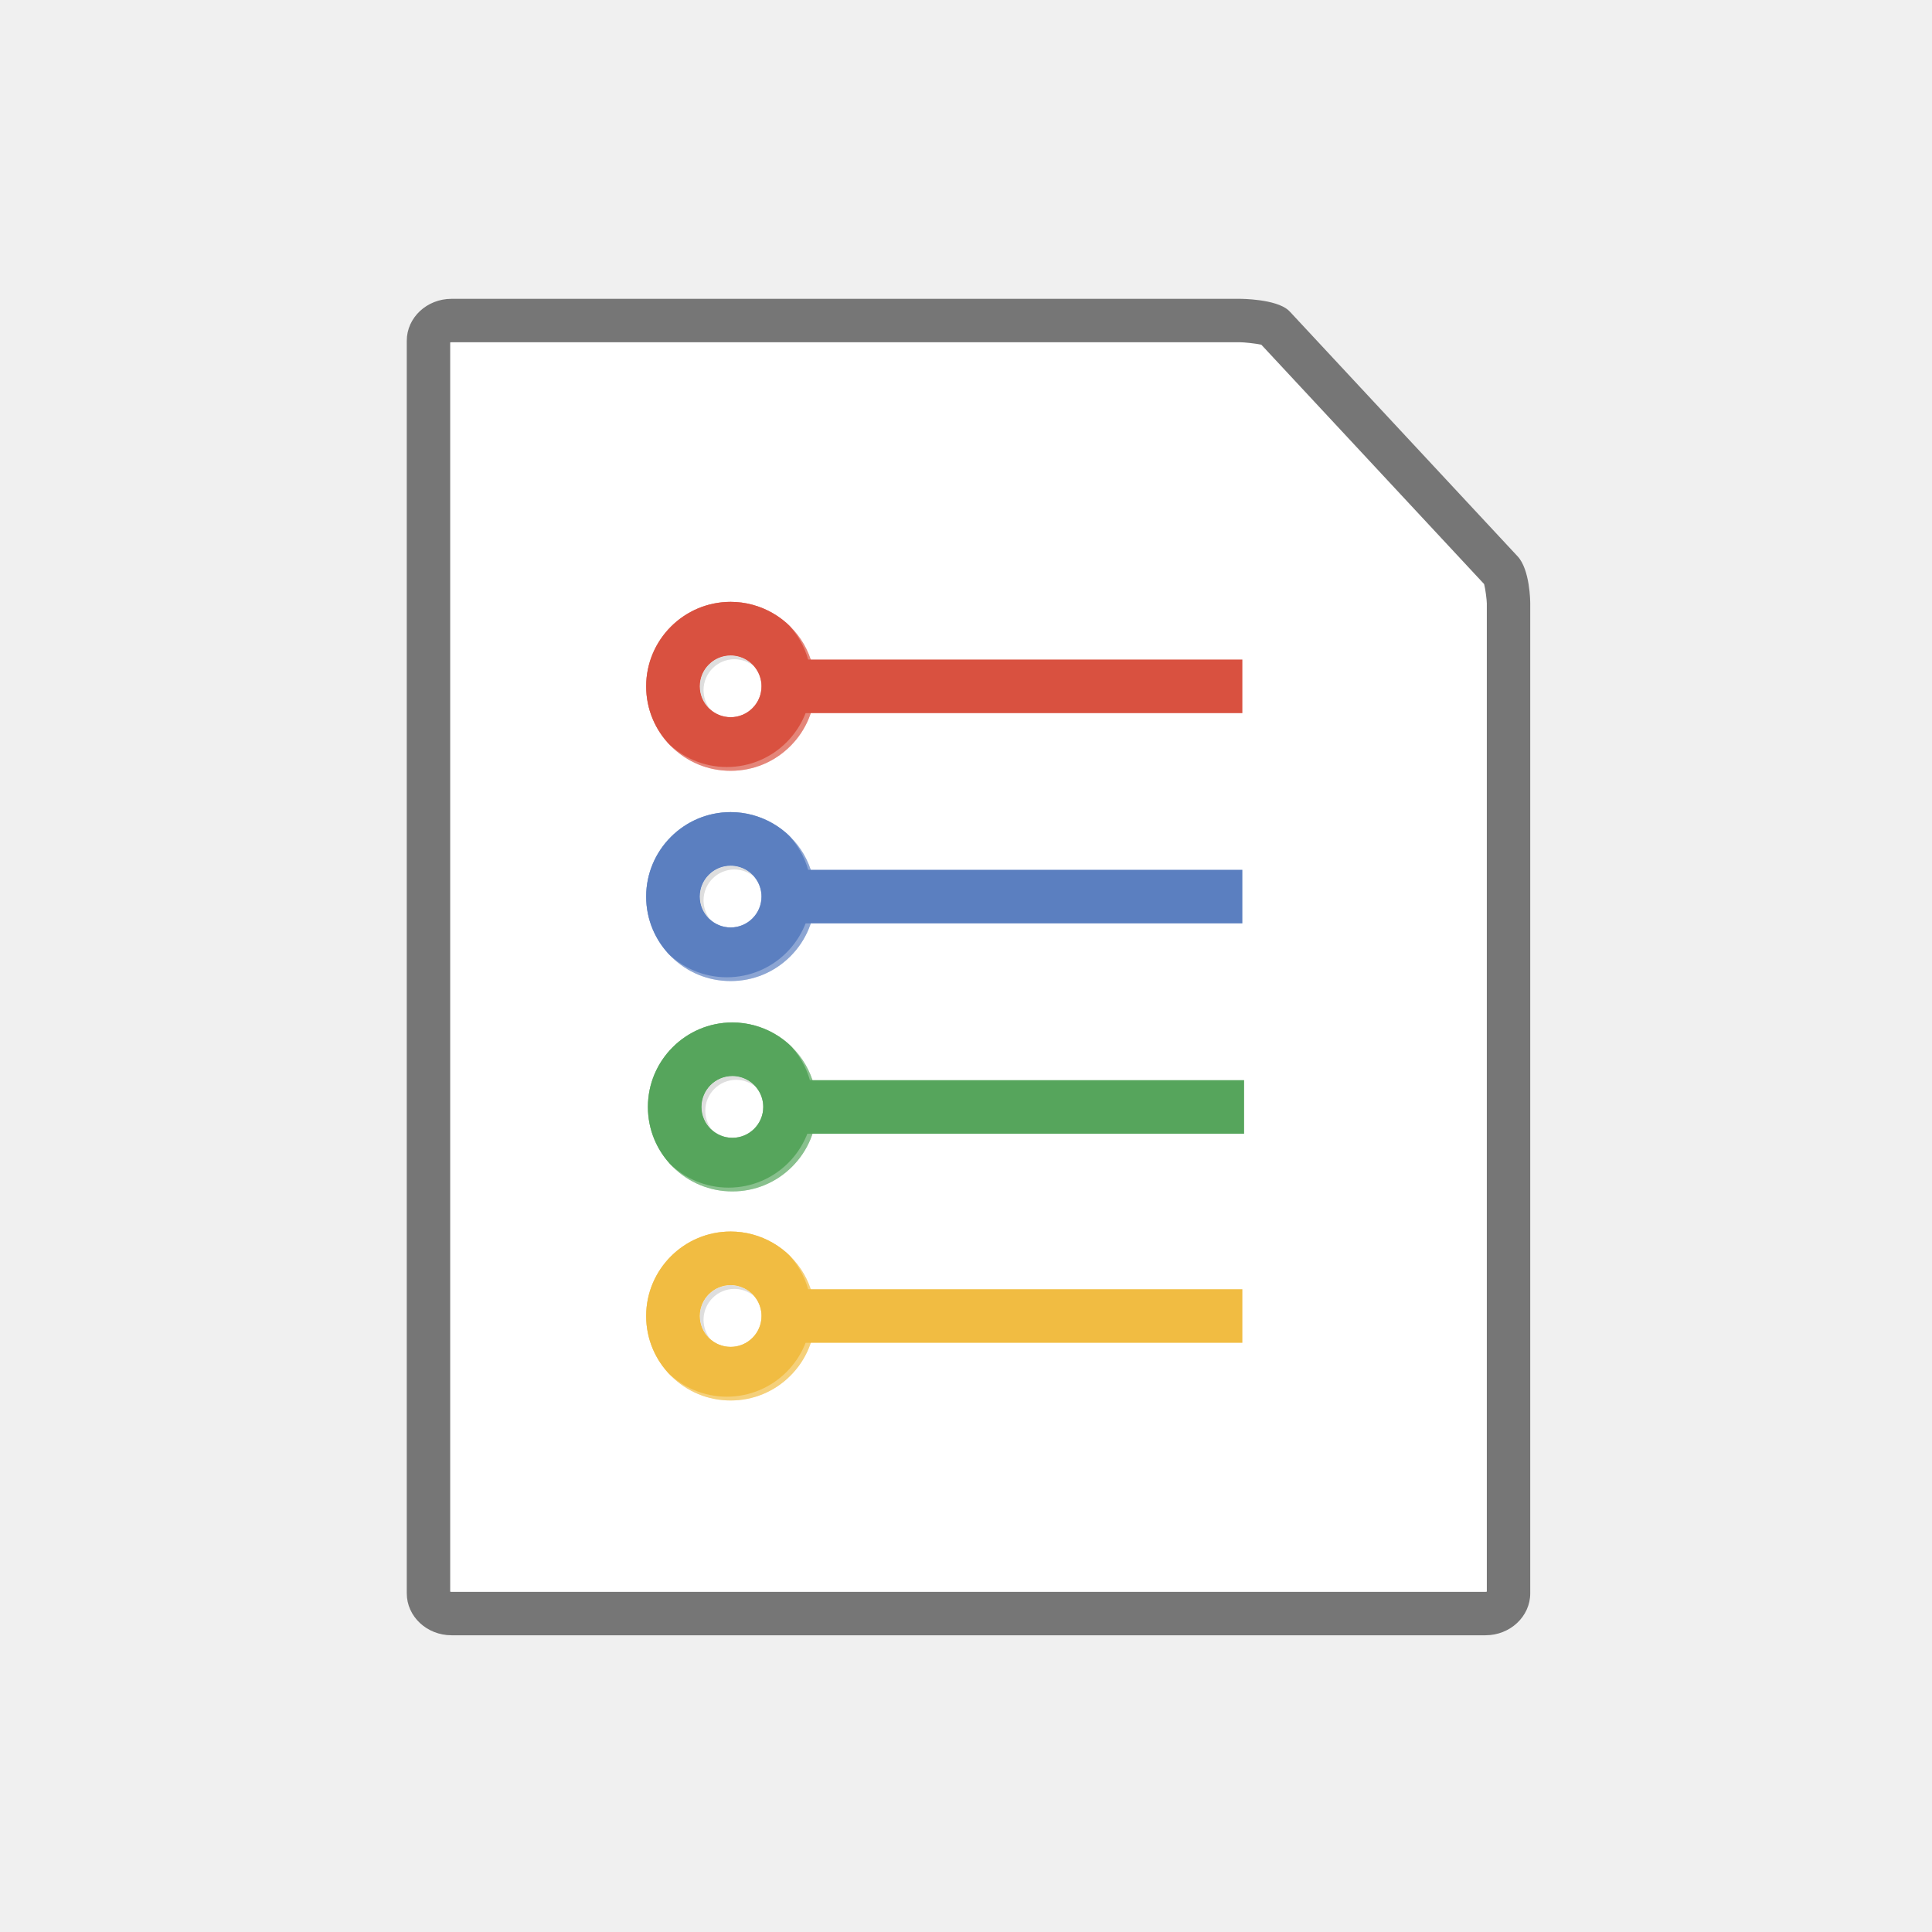
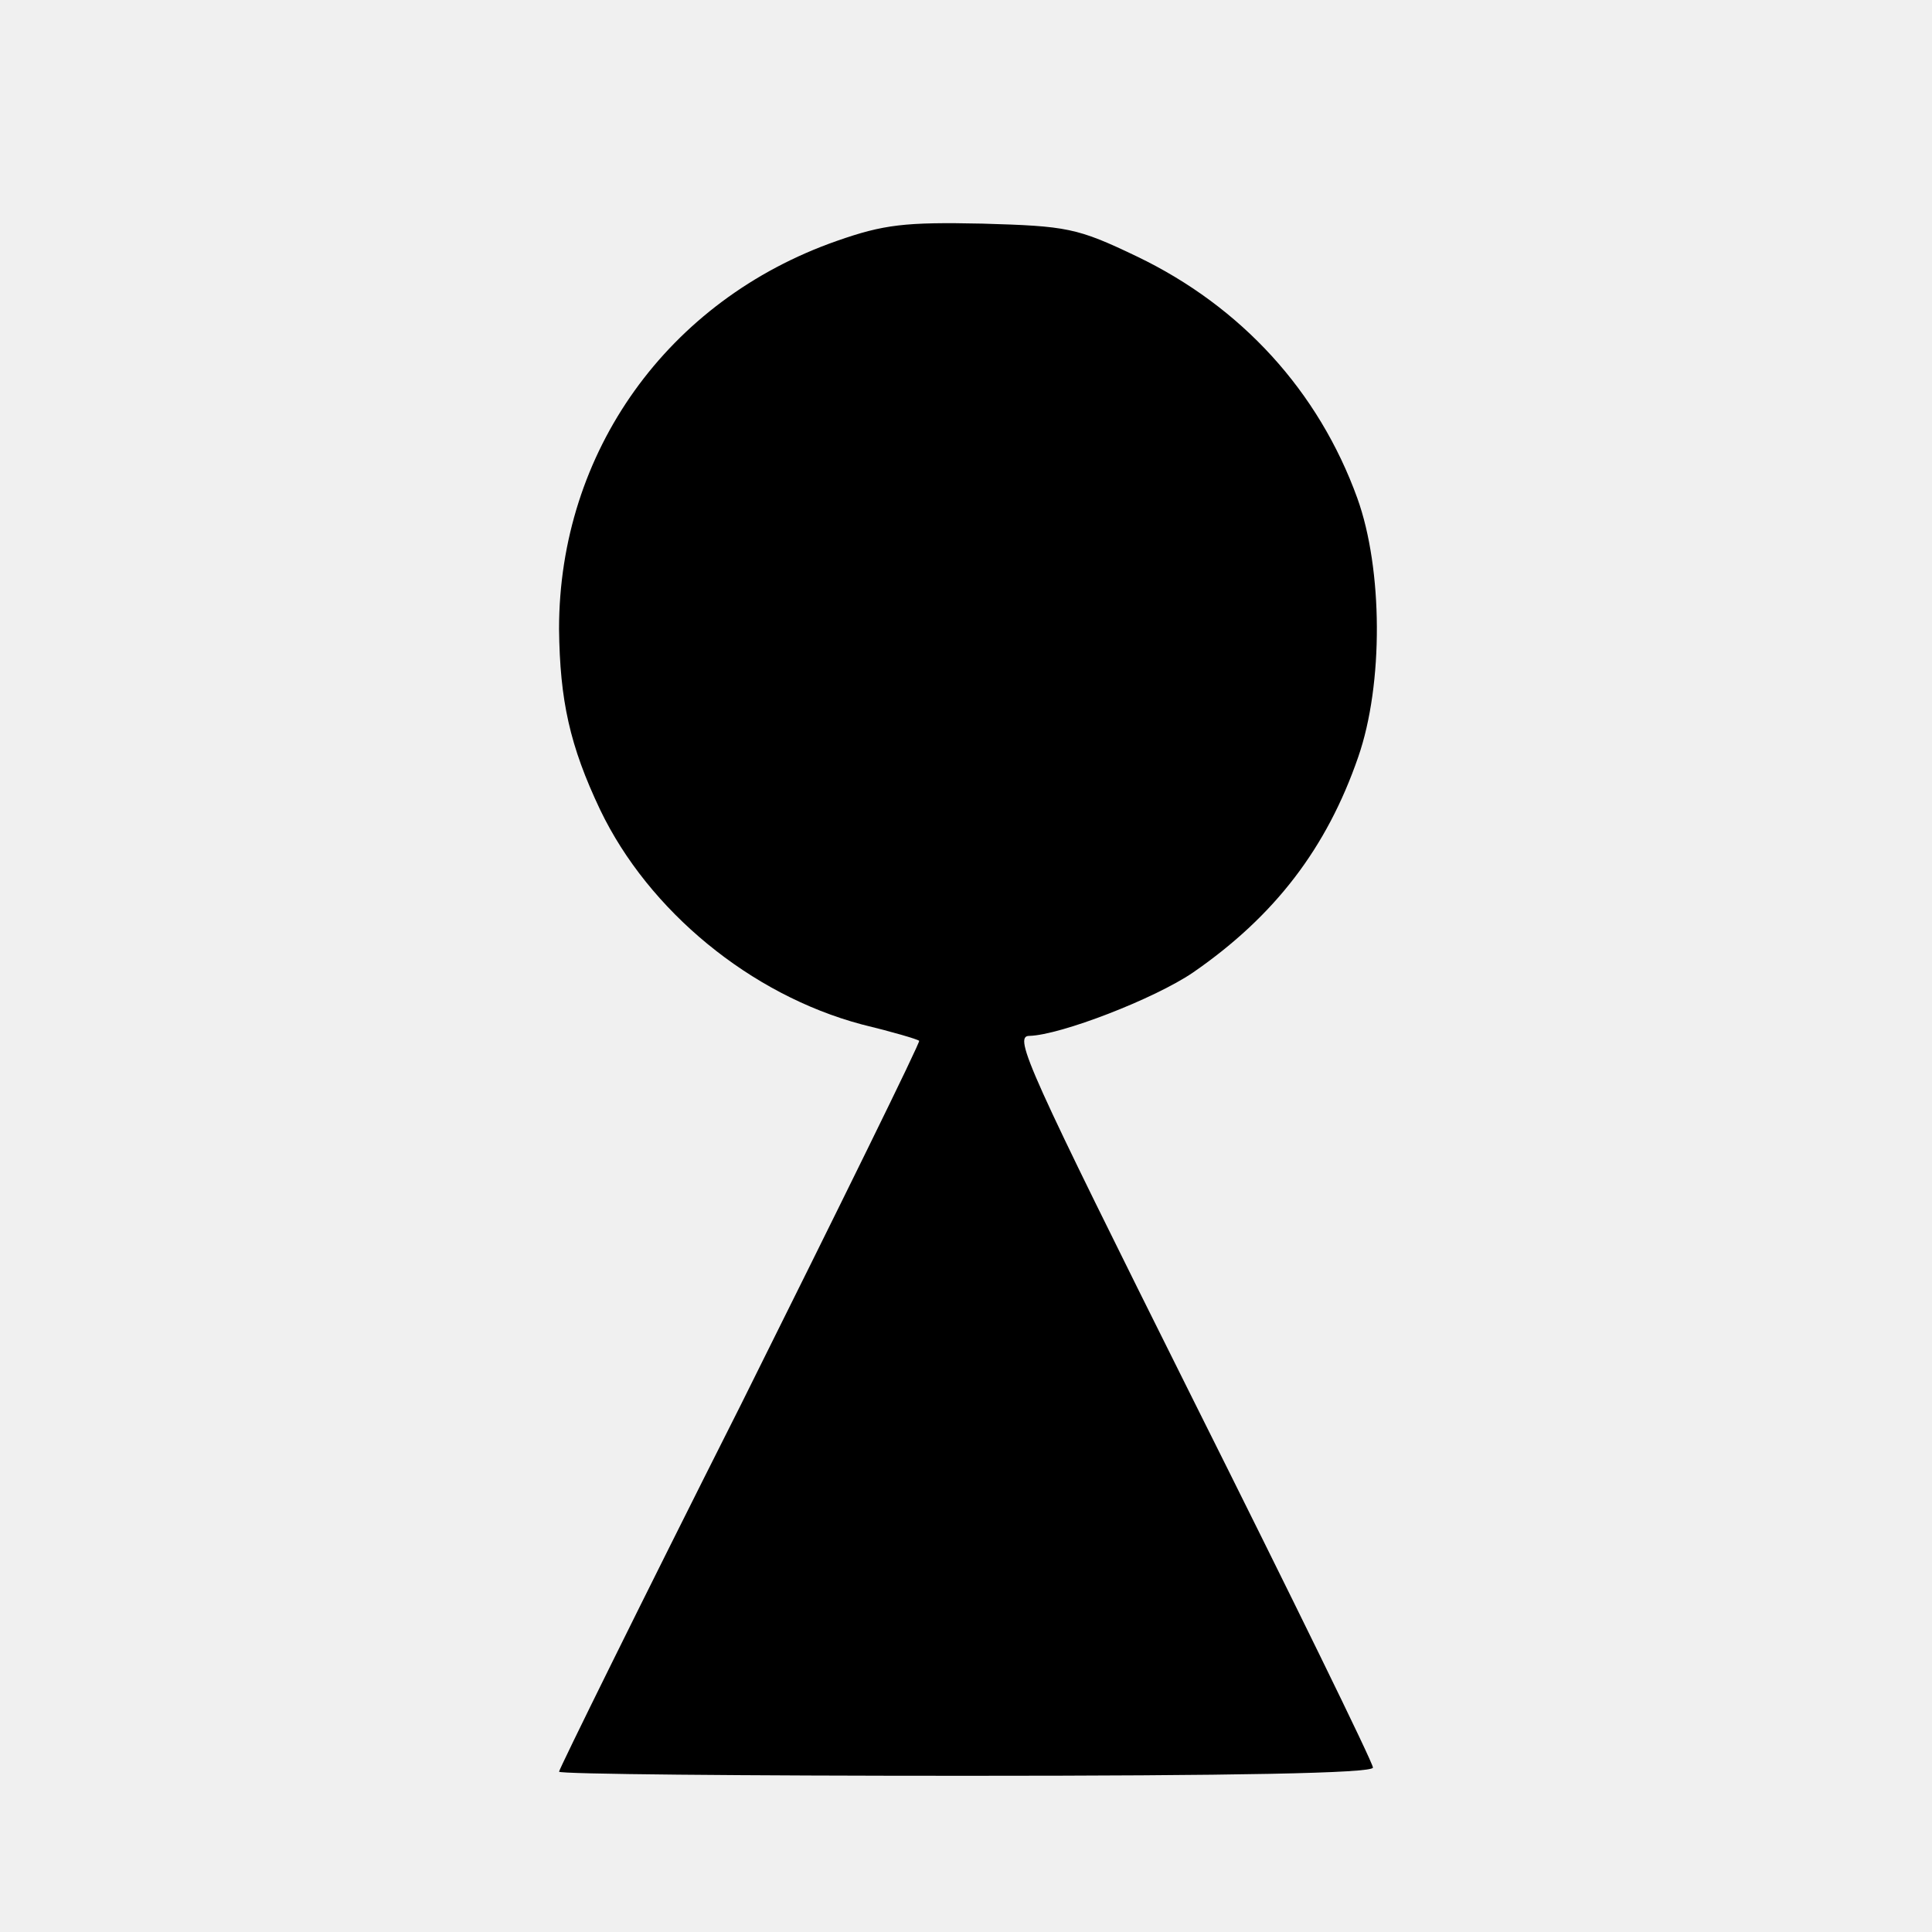
- <svg xmlns="http://www.w3.org/2000/svg" xmlns:xlink="http://www.w3.org/1999/xlink" id="Layer_1" viewBox="0 0 500 500" style="enable-background:new 0 0 500 500">
-   <g>
-     <path style="fill:#fff" d="M116.853 421.972c-5.704.0-10.344-4.313-10.344-9.613V88.183c0-5.3 4.64-9.612 10.344-9.612H320.858c3.035.0 9.396.55 11.751 2.63l.354.344 58.905 63.291c2.31 2.491 2.92 8.493 2.92 11.318v256.204c0 5.3-4.641 9.613-10.344 9.613H116.853z" />
-     <g>
-       <g>
-         <g>
-           <path style="fill:#767676" d="M384.445 423.207H116.852c-6.384.0-11.579-4.866-11.579-10.847V88.183c0-5.98 5.195-10.846 11.579-10.846h204.006c.377.0 9.279.033 12.568 2.939l.395.383 58.951 63.337c3.213 3.465 3.251 11.792 3.251 12.159v256.204C396.023 418.341 390.828 423.207 384.445 423.207zM116.508 411.919c.085.028.2.053.344.053h267.592c.144.0.258-.025.344-.053V156.156c-.008-.903-.359-3.735-.703-5.004l-57.653-61.942c-1.465-.318-4.453-.639-5.574-.639H116.852c-.143.0-.259.024-.344.053V411.919zm267.453-261.149v0 0zM327.032 89.371v.001V89.371z" />
-         </g>
-       </g>
-     </g>
-     <g>
-       <g>
-         <path style="fill:#5b7fc0" d="M189.087 210.175l.001-.001c7.775.001 15.03 4.186 18.932 10.923 1.918 3.316 2.93 7.101 2.929 10.938.0 5.839-2.273 11.33-6.403 15.46-4.129 4.129-9.619 6.403-15.458 6.403-5.839.0-11.328-2.273-15.458-6.403s-6.403-9.619-6.406-15.463c.001-6.025 2.454-11.49 6.412-15.447C177.595 212.627 183.06 210.174 189.087 210.175zM197.08 232.033c.001-1.404-.369-2.787-1.063-3.989-1.429-2.468-4.083-3.999-6.93-4.002-4.408.002-7.993 3.588-7.993 7.993.0 2.136.832 4.143 2.343 5.654 1.508 1.508 3.516 2.34 5.65 2.341 2.136.0 4.144-.831 5.654-2.34S197.082 234.172 197.08 232.033z" />
-         <path style="opacity:.3;fill:#fff" d="M189.09 210.176c7.776.0 15.028 4.183 18.926 10.915 1.92 3.314 2.938 7.099 2.935 10.946.002 12.064-9.806 21.864-21.861 21.861-12.055.002-21.864-9.807-21.861-21.861.0-6.029 2.452-11.492 6.412-15.452C177.598 212.628 183.061 210.176 189.09 210.176zM197.084 232.037c0-1.408-.371-2.789-1.07-3.996-1.427-2.466-4.08-3.998-6.924-3.998-4.401-.005-7.992 3.582-7.994 7.994.002 4.408 3.587 7.992 7.994 7.994 2.203.0 4.202-.898 5.648-2.344C196.186 236.239 197.084 234.24 197.084 232.037z" />
-         <g>
-           <defs>
-             <path id="SVGID_1_" d="M194.738 237.688c-1.446 1.446-3.445 2.344-5.648 2.344-4.408-.002-7.992-3.587-7.994-7.994.002-4.412 3.594-7.999 7.994-7.994 2.844.0 5.497 1.532 6.924 3.998.699 1.207 1.07 2.588 1.07 3.996C197.084 234.24 196.186 236.239 194.738 237.688z" />
-           </defs>
-           <clipPath id="SVGID_2_">
-             <use xlink:href="#SVGID_1_" style="overflow:visible" />
-           </clipPath>
-           <path style="clip-path:url(#SVGID_2_);fill:#fff" d="M190.07 225.024c-4.401-.005-7.992 3.582-7.994 7.994.001 1.955.709 3.745 1.878 5.135-1.745-1.467-2.857-3.663-2.859-6.116.002-4.412 3.594-7.999 7.994-7.994 2.38-1e-4 4.616 1.083 6.122 2.879C193.788 225.725 191.977 225.024 190.07 225.024z" />
-           <path style="opacity:.13;clip-path:url(#SVGID_2_);fill:#020202" d="M190.07 225.024c-4.401-.005-7.992 3.582-7.994 7.994.001 1.955.709 3.745 1.878 5.135-1.745-1.467-2.857-3.663-2.859-6.116.002-4.412 3.594-7.999 7.994-7.994 2.38-1e-4 4.616 1.083 6.122 2.879C193.788 225.725 191.977 225.024 190.07 225.024z" />
-         </g>
-         <g>
-           <defs>
-             <path id="SVGID_3_" d="M189.09 210.176c7.776.0 15.028 4.183 18.926 10.915 1.92 3.314 2.938 7.099 2.935 10.946.002 12.064-9.806 21.864-21.861 21.861-12.055.002-21.864-9.807-21.861-21.861.0-6.029 2.452-11.492 6.412-15.452C177.598 212.628 183.061 210.176 189.09 210.176zM197.084 232.037c0-1.408-.371-2.789-1.07-3.996-1.427-2.466-4.08-3.998-6.924-3.998-4.401-.005-7.992 3.582-7.994 7.994.002 4.408 3.587 7.992 7.994 7.994 2.203.0 4.202-.898 5.648-2.344C196.186 236.239 197.084 234.24 197.084 232.037z" />
-           </defs>
-           <clipPath id="SVGID_4_">
-             <use xlink:href="#SVGID_3_" style="overflow:visible" />
-           </clipPath>
-           <path style="clip-path:url(#SVGID_4_);fill:#5b7fc0" d="M172.66 215.605c-3.96 3.96-6.412 9.424-6.412 15.452-.002 12.055 9.807 21.864 21.861 21.861 12.055.002 21.864-9.797 21.861-21.861.002-3.848-1.015-7.633-2.935-10.946-3.898-6.732-11.15-10.915-18.926-10.915C182.081 209.195 176.617 211.647 172.66 215.605z" />
-         </g>
-       </g>
-       <path style="fill:#5b7fc0" d="M198.895 225.104h122.627v13.867H198.895z" />
-     </g>
-     <g>
-       <path style="fill:#d95140" d="M189.087 155.761l.001-.001c7.775.001 15.03 4.186 18.932 10.923 1.918 3.316 2.93 7.101 2.929 10.938.0 5.839-2.273 11.33-6.403 15.46-4.129 4.129-9.619 6.403-15.458 6.403-5.839.0-11.328-2.273-15.458-6.403s-6.403-9.619-6.406-15.463c.001-6.025 2.454-11.49 6.412-15.447C177.595 158.213 183.06 155.76 189.087 155.761zM197.08 177.619c.001-1.404-.369-2.787-1.063-3.989-1.429-2.468-4.083-3.999-6.93-4.002-4.408.002-7.993 3.588-7.993 7.993.0 2.136.832 4.143 2.343 5.654 1.508 1.508 3.516 2.34 5.65 2.341 2.136.0 4.144-.831 5.654-2.34C196.251 181.767 197.082 179.758 197.08 177.619z" />
-       <path style="opacity:.3;fill:#fff" d="M189.09 155.762c7.776.0 15.028 4.183 18.926 10.915 1.92 3.313 2.938 7.099 2.935 10.946.002 12.064-9.806 21.864-21.861 21.861-12.055.002-21.864-9.807-21.861-21.861.0-6.029 2.452-11.492 6.412-15.452C177.598 158.213 183.061 155.762 189.09 155.762zM197.084 177.623c0-1.408-.371-2.789-1.07-3.996-1.427-2.466-4.08-3.998-6.924-3.998-4.401-.005-7.992 3.582-7.994 7.994.002 4.408 3.587 7.992 7.994 7.994 2.203.0 4.202-.898 5.648-2.344C196.186 181.825 197.084 179.826 197.084 177.623z" />
-       <g>
-         <defs>
-           <path id="SVGID_5_" d="M194.738 183.273c-1.446 1.446-3.445 2.344-5.648 2.344-4.408-.002-7.992-3.587-7.994-7.994.002-4.412 3.594-7.999 7.994-7.994 2.844.0 5.497 1.532 6.924 3.998.699 1.207 1.07 2.588 1.07 3.996C197.084 179.826 196.186 181.825 194.738 183.273z" />
-         </defs>
-         <clipPath id="SVGID_6_">
-           <use xlink:href="#SVGID_5_" style="overflow:visible" />
-         </clipPath>
-         <path style="clip-path:url(#SVGID_6_);fill:#fff" d="M190.07 170.609c-4.401-.005-7.992 3.582-7.994 7.994.001 1.955.709 3.745 1.878 5.135-1.745-1.467-2.857-3.663-2.859-6.116.002-4.412 3.594-7.999 7.994-7.994 2.38-1e-4 4.616 1.083 6.122 2.879C193.788 171.31 191.977 170.609 190.07 170.609z" />
-         <path style="opacity:.13;clip-path:url(#SVGID_6_);fill:#020202" d="M190.07 170.609c-4.401-.005-7.992 3.582-7.994 7.994.001 1.955.709 3.745 1.878 5.135-1.745-1.467-2.857-3.663-2.859-6.116.002-4.412 3.594-7.999 7.994-7.994 2.38-1e-4 4.616 1.083 6.122 2.879C193.788 171.31 191.977 170.609 190.07 170.609z" />
-       </g>
-       <g>
-         <defs>
-           <path id="SVGID_7_" d="M189.09 155.762c7.776.0 15.028 4.183 18.926 10.915 1.92 3.313 2.938 7.099 2.935 10.946.002 12.064-9.806 21.864-21.861 21.861-12.055.002-21.864-9.807-21.861-21.861.0-6.029 2.452-11.492 6.412-15.452C177.598 158.213 183.061 155.762 189.09 155.762zM197.084 177.623c0-1.408-.371-2.789-1.07-3.996-1.427-2.466-4.08-3.998-6.924-3.998-4.401-.005-7.992 3.582-7.994 7.994.002 4.408 3.587 7.992 7.994 7.994 2.203.0 4.202-.898 5.648-2.344C196.186 181.825 197.084 179.826 197.084 177.623z" />
-         </defs>
-         <clipPath id="SVGID_8_">
-           <use xlink:href="#SVGID_7_" style="overflow:visible" />
-         </clipPath>
-         <path style="clip-path:url(#SVGID_8_);fill:#d95140" d="M172.66 161.19c-3.96 3.96-6.412 9.424-6.412 15.452-.002 12.055 9.807 21.864 21.861 21.861 12.055.002 21.864-9.797 21.861-21.861.002-3.847-1.015-7.633-2.935-10.946-3.898-6.732-11.15-10.915-18.926-10.915C182.081 154.781 176.617 157.233 172.66 161.19z" />
-       </g>
-       <path style="fill:#d95140" d="M198.895 170.69h122.627v13.867H198.895z" />
-     </g>
-     <g>
-       <g>
-         <path style="fill:#56a55c" d="M189.538 264.615l.001-.001c7.775.001 15.029 4.186 18.932 10.924 1.918 3.316 2.93 7.101 2.929 10.938.0 5.839-2.273 11.33-6.403 15.46-4.129 4.129-9.619 6.403-15.458 6.403-5.839.0-11.328-2.273-15.458-6.403-4.13-4.13-6.403-9.619-6.406-15.463.001-6.025 2.454-11.49 6.412-15.447C178.046 267.066 183.511 264.613 189.538 264.615zM197.531 286.472c.001-1.404-.369-2.787-1.063-3.989-1.429-2.468-4.083-3.999-6.93-4.002-4.408.002-7.993 3.588-7.993 7.993.0 2.136.832 4.143 2.343 5.654 1.508 1.508 3.516 2.34 5.65 2.341 2.136.0 4.144-.831 5.654-2.34C196.701 290.62 197.532 288.611 197.531 286.472z" />
-         <path style="opacity:.3;fill:#fff" d="M189.54 264.615c7.776.0 15.028 4.183 18.926 10.915 1.92 3.313 2.938 7.099 2.935 10.946.002 12.064-9.806 21.864-21.861 21.861-12.055.002-21.864-9.806-21.861-21.861.0-6.029 2.452-11.492 6.412-15.452C178.048 267.067 183.512 264.615 189.54 264.615zM197.534 286.476c0-1.408-.371-2.789-1.07-3.996-1.427-2.466-4.08-3.998-6.924-3.998-4.401-.005-7.992 3.582-7.994 7.994.002 4.408 3.587 7.992 7.994 7.994 2.203.0 4.202-.898 5.648-2.344C196.637 290.678 197.534 288.679 197.534 286.476z" />
-         <g>
-           <defs>
-             <path id="SVGID_9_" d="M195.188 292.127c-1.446 1.446-3.445 2.344-5.648 2.344-4.408-.002-7.992-3.587-7.994-7.994.002-4.412 3.594-7.999 7.994-7.994 2.844.0 5.497 1.532 6.924 3.998.699 1.207 1.07 2.588 1.07 3.996C197.534 288.679 196.637 290.678 195.188 292.127z" />
-           </defs>
-           <clipPath id="SVGID_10_">
-             <use xlink:href="#SVGID_9_" style="overflow:visible" />
-           </clipPath>
-           <path style="clip-path:url(#SVGID_10_);fill:#fff" d="M190.521 279.463c-4.401-.005-7.992 3.582-7.994 7.994.001 1.955.709 3.745 1.878 5.135-1.745-1.467-2.857-3.663-2.859-6.116.002-4.412 3.594-7.999 7.994-7.994 2.38-1e-4 4.616 1.083 6.122 2.879C194.239 280.164 192.428 279.463 190.521 279.463z" />
-           <path style="opacity:.13;clip-path:url(#SVGID_10_);fill:#020202" d="M190.521 279.463c-4.401-.005-7.992 3.582-7.994 7.994.001 1.955.709 3.745 1.878 5.135-1.745-1.467-2.857-3.663-2.859-6.116.002-4.412 3.594-7.999 7.994-7.994 2.38-1e-4 4.616 1.083 6.122 2.879C194.239 280.164 192.428 279.463 190.521 279.463z" />
-         </g>
-         <g>
-           <defs>
-             <path id="SVGID_11_" d="M189.54 264.615c7.776.0 15.028 4.183 18.926 10.915 1.92 3.313 2.938 7.099 2.935 10.946.002 12.064-9.806 21.864-21.861 21.861-12.055.002-21.864-9.806-21.861-21.861.0-6.029 2.452-11.492 6.412-15.452C178.048 267.067 183.512 264.615 189.54 264.615zM197.534 286.476c0-1.408-.371-2.789-1.07-3.996-1.427-2.466-4.08-3.998-6.924-3.998-4.401-.005-7.992 3.582-7.994 7.994.002 4.408 3.587 7.992 7.994 7.994 2.203.0 4.202-.898 5.648-2.344C196.637 290.678 197.534 288.679 197.534 286.476z" />
-           </defs>
-           <clipPath id="SVGID_12_">
-             <use xlink:href="#SVGID_11_" style="overflow:visible" />
-           </clipPath>
-           <path style="clip-path:url(#SVGID_12_);fill:#56a55c" d="M173.11 270.044c-3.96 3.96-6.412 9.424-6.412 15.452-.002 12.055 9.807 21.864 21.861 21.861 12.055.002 21.864-9.797 21.861-21.861.002-3.847-1.015-7.633-2.935-10.946-3.898-6.732-11.15-10.915-18.926-10.915C182.531 263.635 177.068 266.086 173.11 270.044z" />
-         </g>
-       </g>
-       <path style="fill:#56a55c" d="M199.346 279.544h122.627v13.867H199.346z" />
-     </g>
-     <g>
-       <g>
-         <path style="fill:#f1bc42" d="M189.087 318.721l.001-.001c7.775.001 15.03 4.186 18.932 10.923 1.918 3.316 2.93 7.101 2.929 10.938.0 5.839-2.273 11.331-6.403 15.46-4.129 4.129-9.619 6.403-15.458 6.403-5.839.0-11.328-2.273-15.458-6.403-4.13-4.13-6.403-9.619-6.406-15.463.001-6.025 2.454-11.49 6.412-15.447C177.595 321.172 183.06 318.72 189.087 318.721zM197.08 340.578c.001-1.404-.369-2.787-1.063-3.989-1.429-2.468-4.083-3.999-6.93-4.002-4.408.002-7.993 3.588-7.993 7.993.0 2.136.832 4.143 2.343 5.654 1.508 1.508 3.516 2.34 5.65 2.341 2.136.0 4.144-.831 5.654-2.34S197.082 342.718 197.08 340.578z" />
-         <path style="opacity:.3;fill:#fff" d="M189.09 318.721c7.776.0 15.028 4.183 18.926 10.915 1.92 3.314 2.938 7.099 2.935 10.946.002 12.064-9.806 21.864-21.861 21.861-12.055.002-21.864-9.806-21.861-21.861.0-6.029 2.452-11.492 6.412-15.452C177.598 321.173 183.061 318.721 189.09 318.721zM197.084 340.583c0-1.408-.371-2.789-1.07-3.996-1.427-2.466-4.08-3.998-6.924-3.998-4.401-.005-7.992 3.582-7.994 7.994.002 4.408 3.587 7.992 7.994 7.994 2.203.0 4.202-.898 5.648-2.344C196.186 344.784 197.084 342.785 197.084 340.583z" />
-         <g>
-           <defs>
-             <path id="SVGID_13_" d="M194.738 346.233c-1.446 1.446-3.445 2.344-5.648 2.344-4.408-.002-7.992-3.587-7.994-7.994.002-4.412 3.594-7.999 7.994-7.994 2.844.0 5.497 1.532 6.924 3.998.699 1.207 1.07 2.588 1.07 3.996C197.084 342.785 196.186 344.784 194.738 346.233z" />
-           </defs>
-           <clipPath id="SVGID_14_">
-             <use xlink:href="#SVGID_13_" style="overflow:visible" />
-           </clipPath>
-           <path style="clip-path:url(#SVGID_14_);fill:#fff" d="M190.07 333.569c-4.401-.005-7.992 3.582-7.994 7.994.001 1.955.709 3.745 1.878 5.135-1.745-1.467-2.857-3.663-2.859-6.116.002-4.412 3.594-7.999 7.994-7.994 2.38-1e-4 4.616 1.083 6.122 2.879C193.788 334.27 191.977 333.569 190.07 333.569z" />
-           <path style="opacity:.13;clip-path:url(#SVGID_14_);fill:#020202" d="M190.07 333.569c-4.401-.005-7.992 3.582-7.994 7.994.001 1.955.709 3.745 1.878 5.135-1.745-1.467-2.857-3.663-2.859-6.116.002-4.412 3.594-7.999 7.994-7.994 2.38-1e-4 4.616 1.083 6.122 2.879C193.788 334.27 191.977 333.569 190.07 333.569z" />
-         </g>
-         <g>
-           <defs>
-             <path id="SVGID_15_" d="M189.09 318.721c7.776.0 15.028 4.183 18.926 10.915 1.92 3.314 2.938 7.099 2.935 10.946.002 12.064-9.806 21.864-21.861 21.861-12.055.002-21.864-9.806-21.861-21.861.0-6.029 2.452-11.492 6.412-15.452C177.598 321.173 183.061 318.721 189.09 318.721zM197.084 340.583c0-1.408-.371-2.789-1.07-3.996-1.427-2.466-4.08-3.998-6.924-3.998-4.401-.005-7.992 3.582-7.994 7.994.002 4.408 3.587 7.992 7.994 7.994 2.203.0 4.202-.898 5.648-2.344C196.186 344.784 197.084 342.785 197.084 340.583z" />
-           </defs>
-           <clipPath id="SVGID_16_">
-             <use xlink:href="#SVGID_15_" style="overflow:visible" />
-           </clipPath>
-           <path style="clip-path:url(#SVGID_16_);fill:#f1bc42" d="M172.66 324.15c-3.96 3.96-6.412 9.424-6.412 15.452-.002 12.055 9.807 21.864 21.861 21.861 12.055.002 21.864-9.797 21.861-21.861.002-3.847-1.015-7.633-2.935-10.946-3.898-6.732-11.15-10.915-18.926-10.915C182.081 317.741 176.617 320.192 172.66 324.15z" />
-         </g>
-       </g>
-       <path style="fill:#f1bc42" d="M198.895 333.65h122.627v13.867H198.895z" />
-     </g>
+ <svg xmlns="http://www.w3.org/2000/svg" version="1.0" width="235pt" height="235pt" viewBox="0 0 235 235" preserveAspectRatio="xMidYMid meet">
+   <g transform="translate(0,235) scale(0.1,-0.1)" fill="#000000" stroke="none">
+     <path d="M1018 2057 c-206 -72 -338 -257 -338 -472 1 -87 13 -142 50 -220 59 -123 183 -225 318 -261 37 -9 68 -18 70 -20 2 -1 -96 -200 -217 -443 -122 -242 -221 -443 -221 -446 0 -3 223 -5 495 -5 325 0 495 3 495 10 0 6 -99 208 -220 450 -199 399 -218 440 -198 440 38 1 152 45 199 77 100 69 163 152 201 262 31 89 30 229 -1 315 -47 130 -141 233 -268 294 -73 35 -85 37 -188 40 -94 2 -120 -1 -177 -21z" />
  </g>
</svg>
